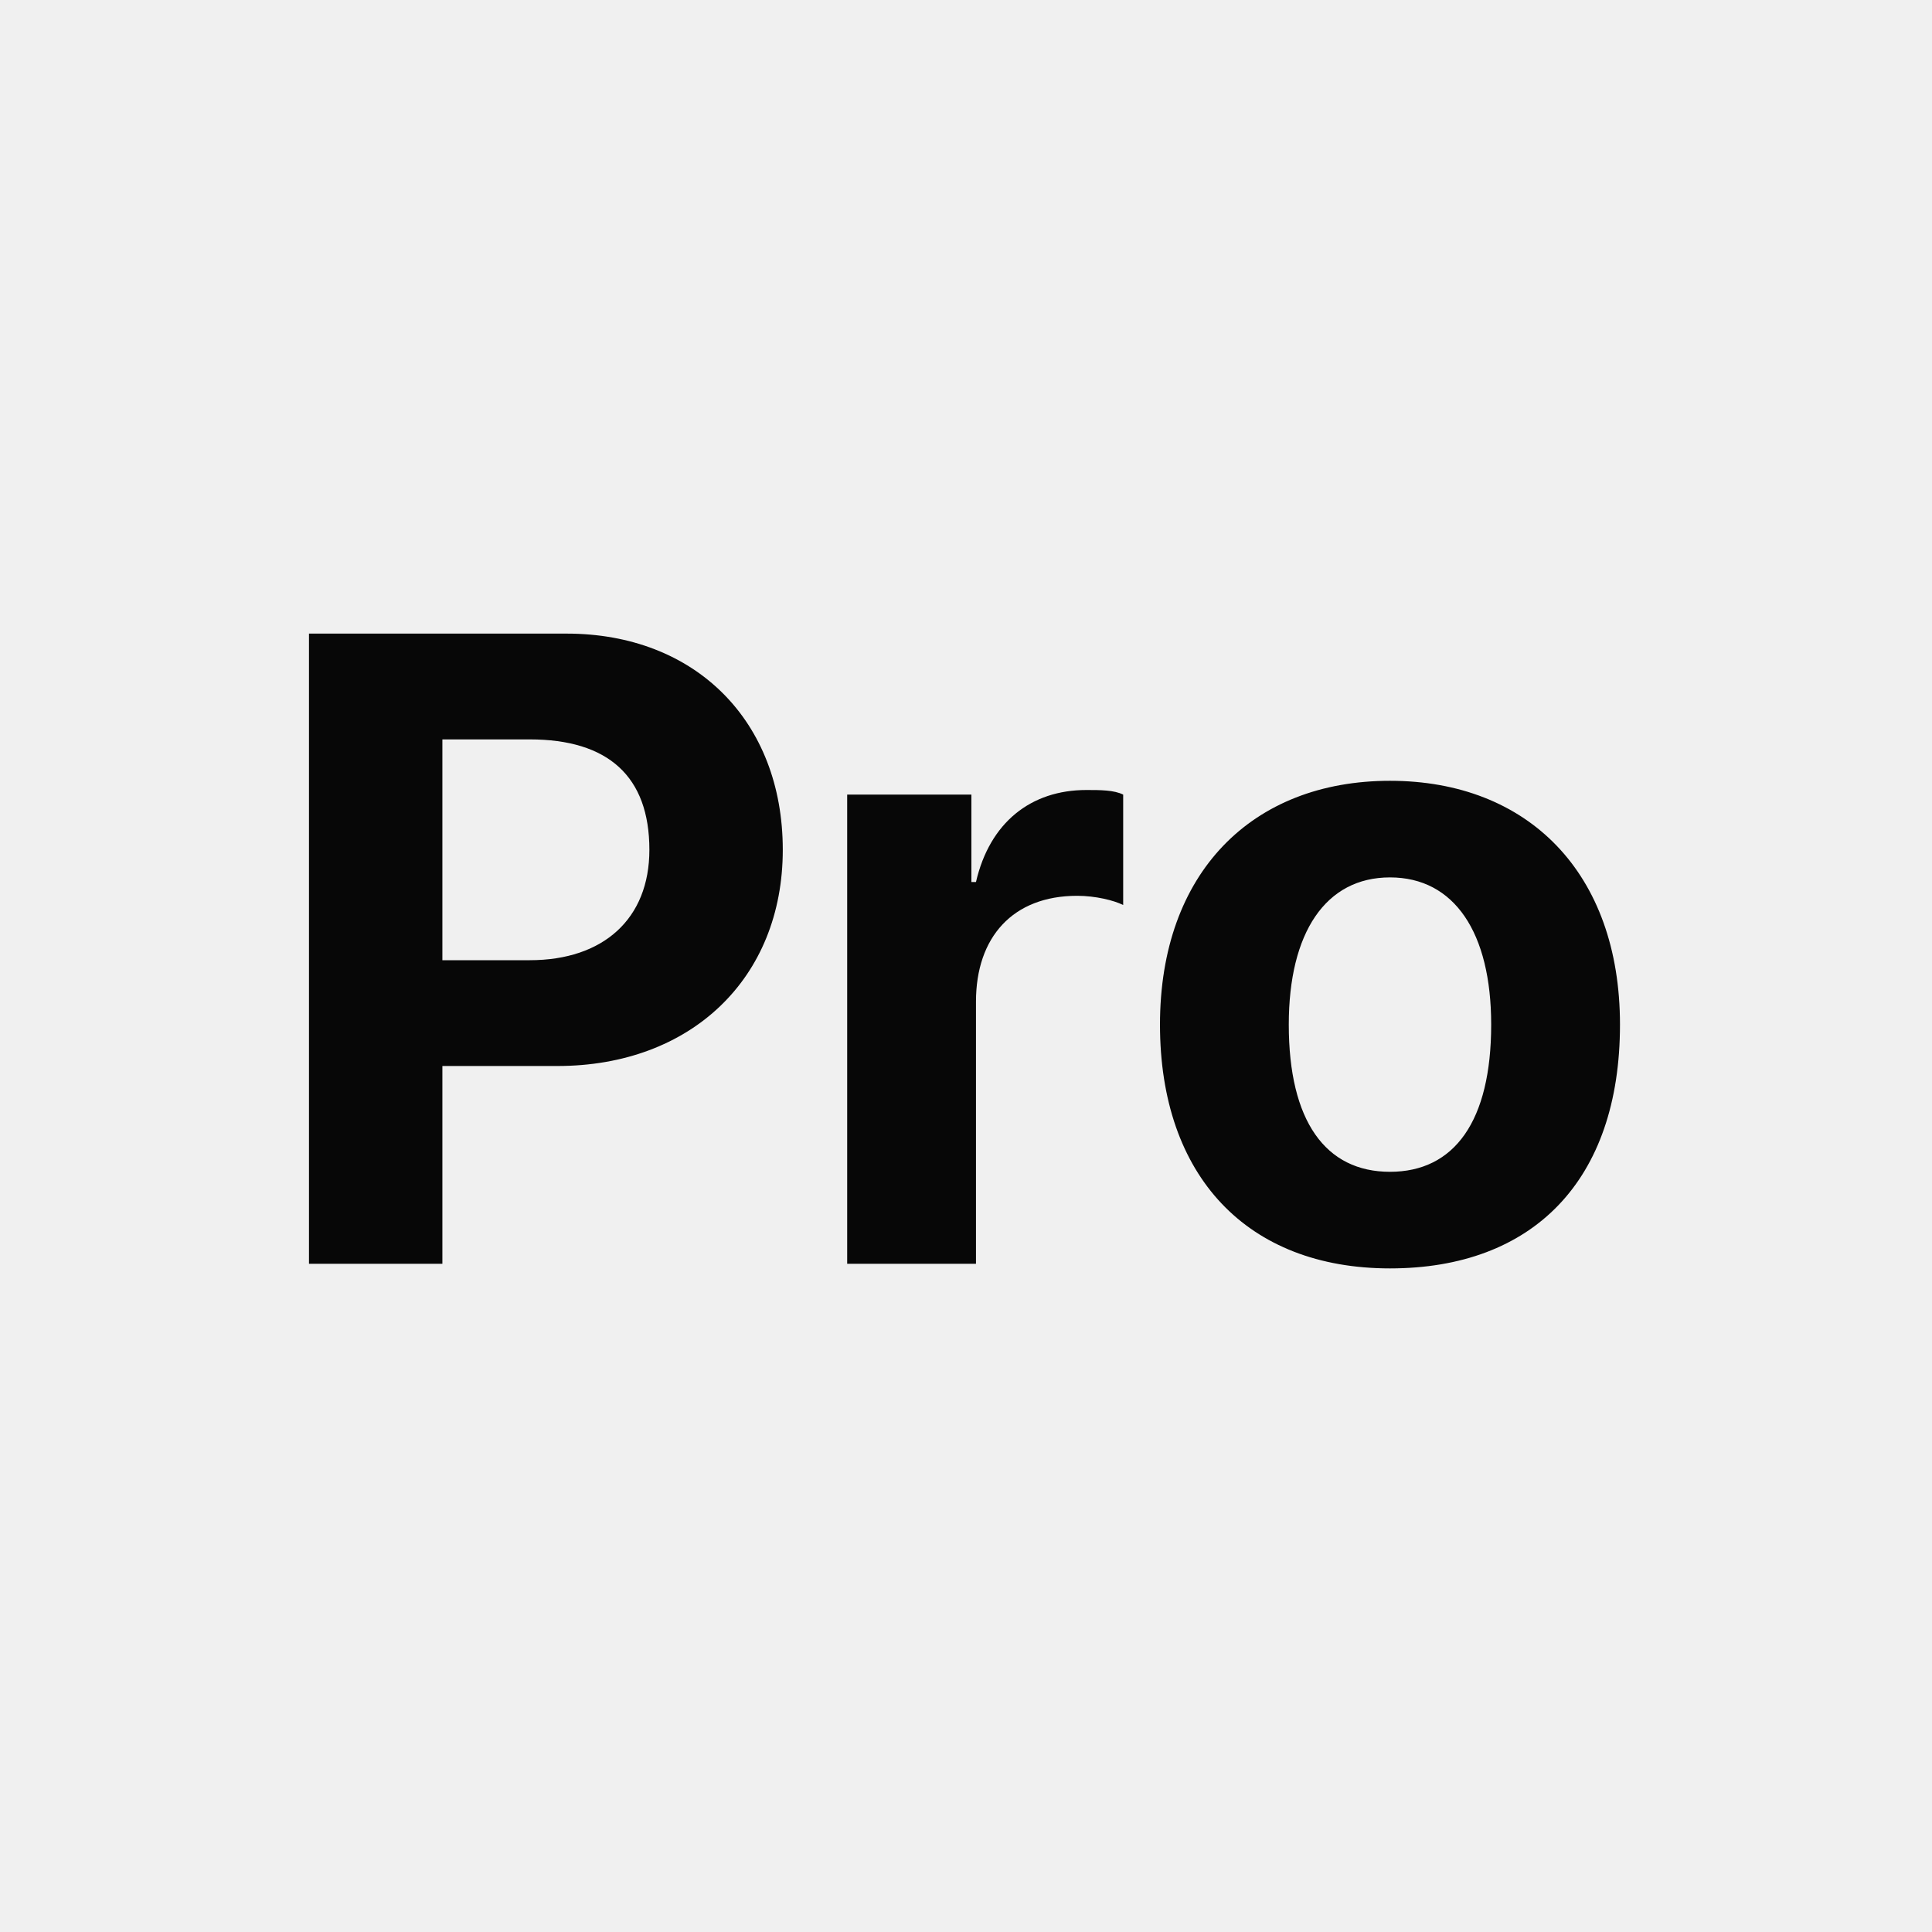
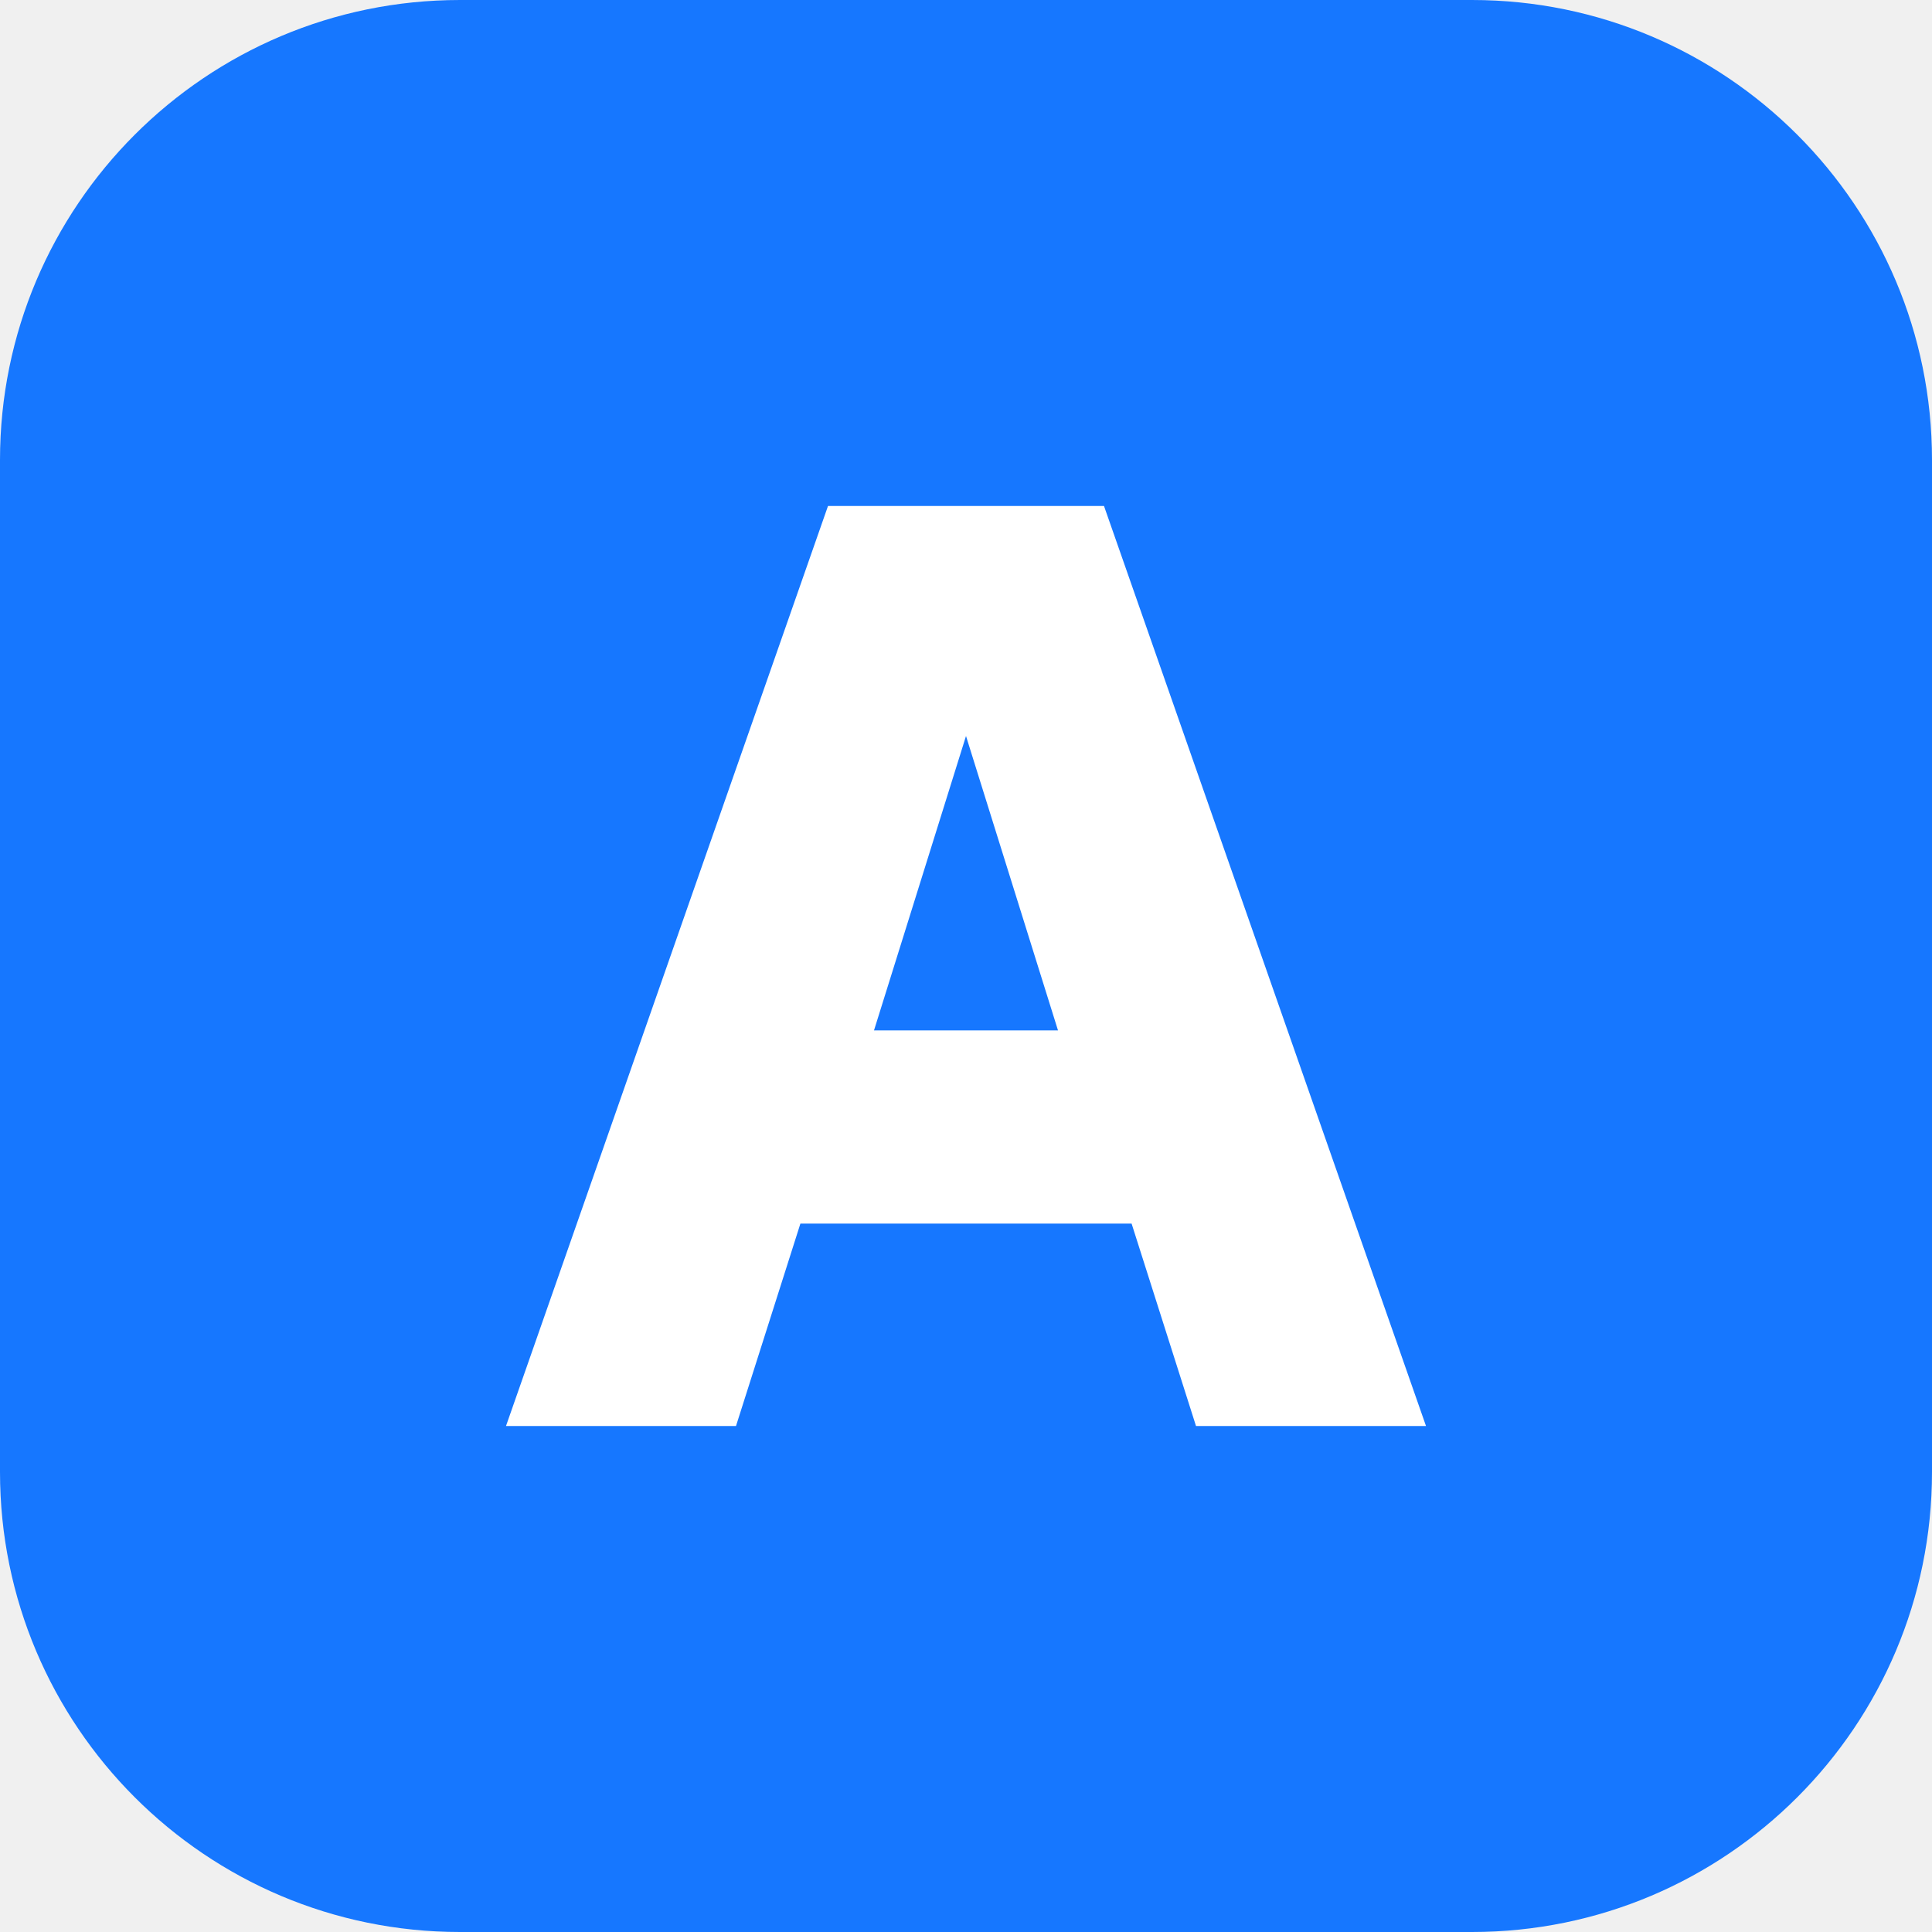
- <svg xmlns="http://www.w3.org/2000/svg" width="42" height="42">
-   <g>
-     <path fill="#070707" d="m6.717,13.774l5.6,0c2.8,0 4.7,1.9 4.7,4.7c0,2.8 -2,4.7 -4.9,4.7l-2.5,0l0,4.3l-2.9,0l0,-13.7zm2.9,2.2l0,4.9l1.9,0c1.6,0 2.6,-0.9 2.6,-2.4c0,-1.6 -0.9,-2.4 -2.6,-2.4l-1.9,0l0,-0.1zm8.9,11.5l2.7,0l0,-5.7c0,-1.4 0.8,-2.3 2.2,-2.3c0.4,0 0.8,0.1 1,0.2l0,-2.4c-0.2,-0.1 -0.5,-0.1 -0.8,-0.1c-1.2,0 -2.1,0.7 -2.4,2l-0.1,0l0,-1.9l-2.7,0l0,10.2l0.1,0zm11.7,0.1c-3.1,0 -5,-2 -5,-5.3c0,-3.3 2,-5.3 5,-5.3s5,2 5,5.3c0,3.4 -1.9,5.3 -5,5.3zm0,-2.1c1.4,0 2.2,-1.1 2.2,-3.2c0,-2 -0.8,-3.2 -2.2,-3.2c-1.4,0 -2.2,1.2 -2.2,3.2c0,2.1 0.8,3.2 2.2,3.2z" class="st0" id="Ant-Design-Pro" />
-   </g>
+ <svg xmlns="http://www.w3.org/2000/svg" width="42" height="42" viewBox="0 0 42 42" role="img" aria-label="Admin Template">
+   <rect width="42" height="42" rx="10" fill="#1677ff" />
+   <path d="M11 31 18 11h6l7 20h-5l-1.4-4.4h-7.2L16 31h-5Zm8-8.6h4L21 16l-2 6.4Z" fill="#fff" />
</svg>
